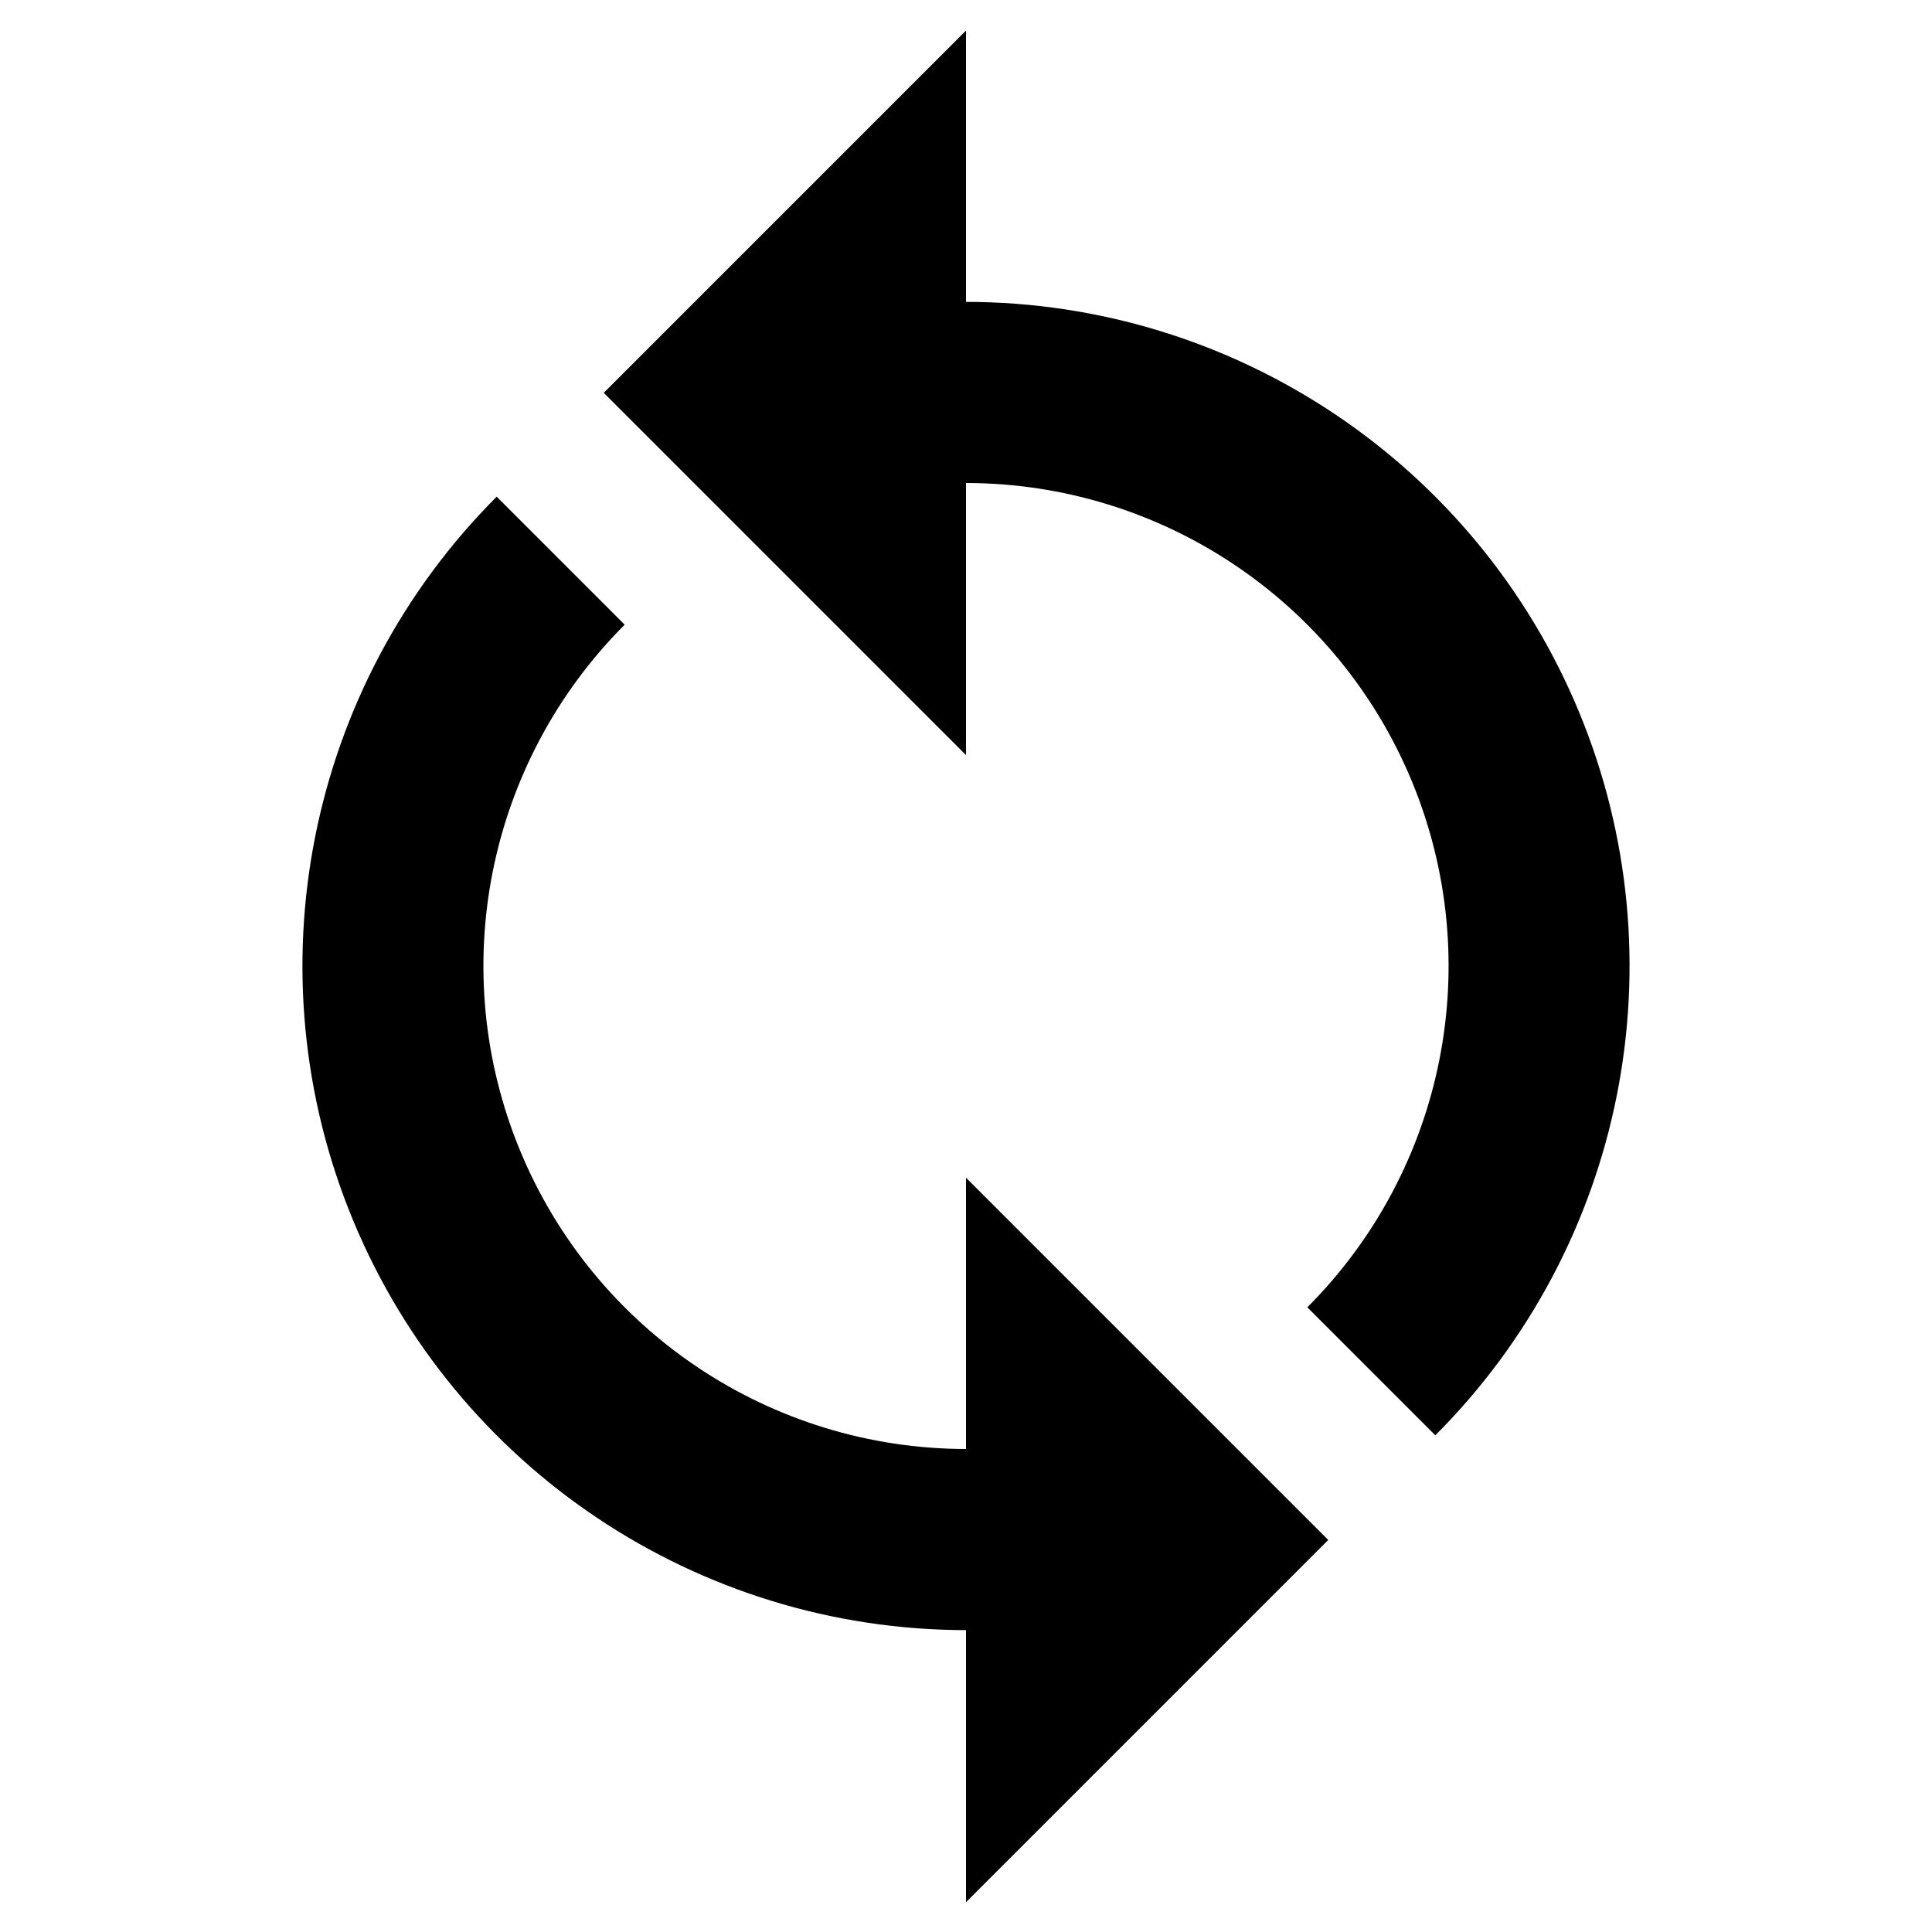
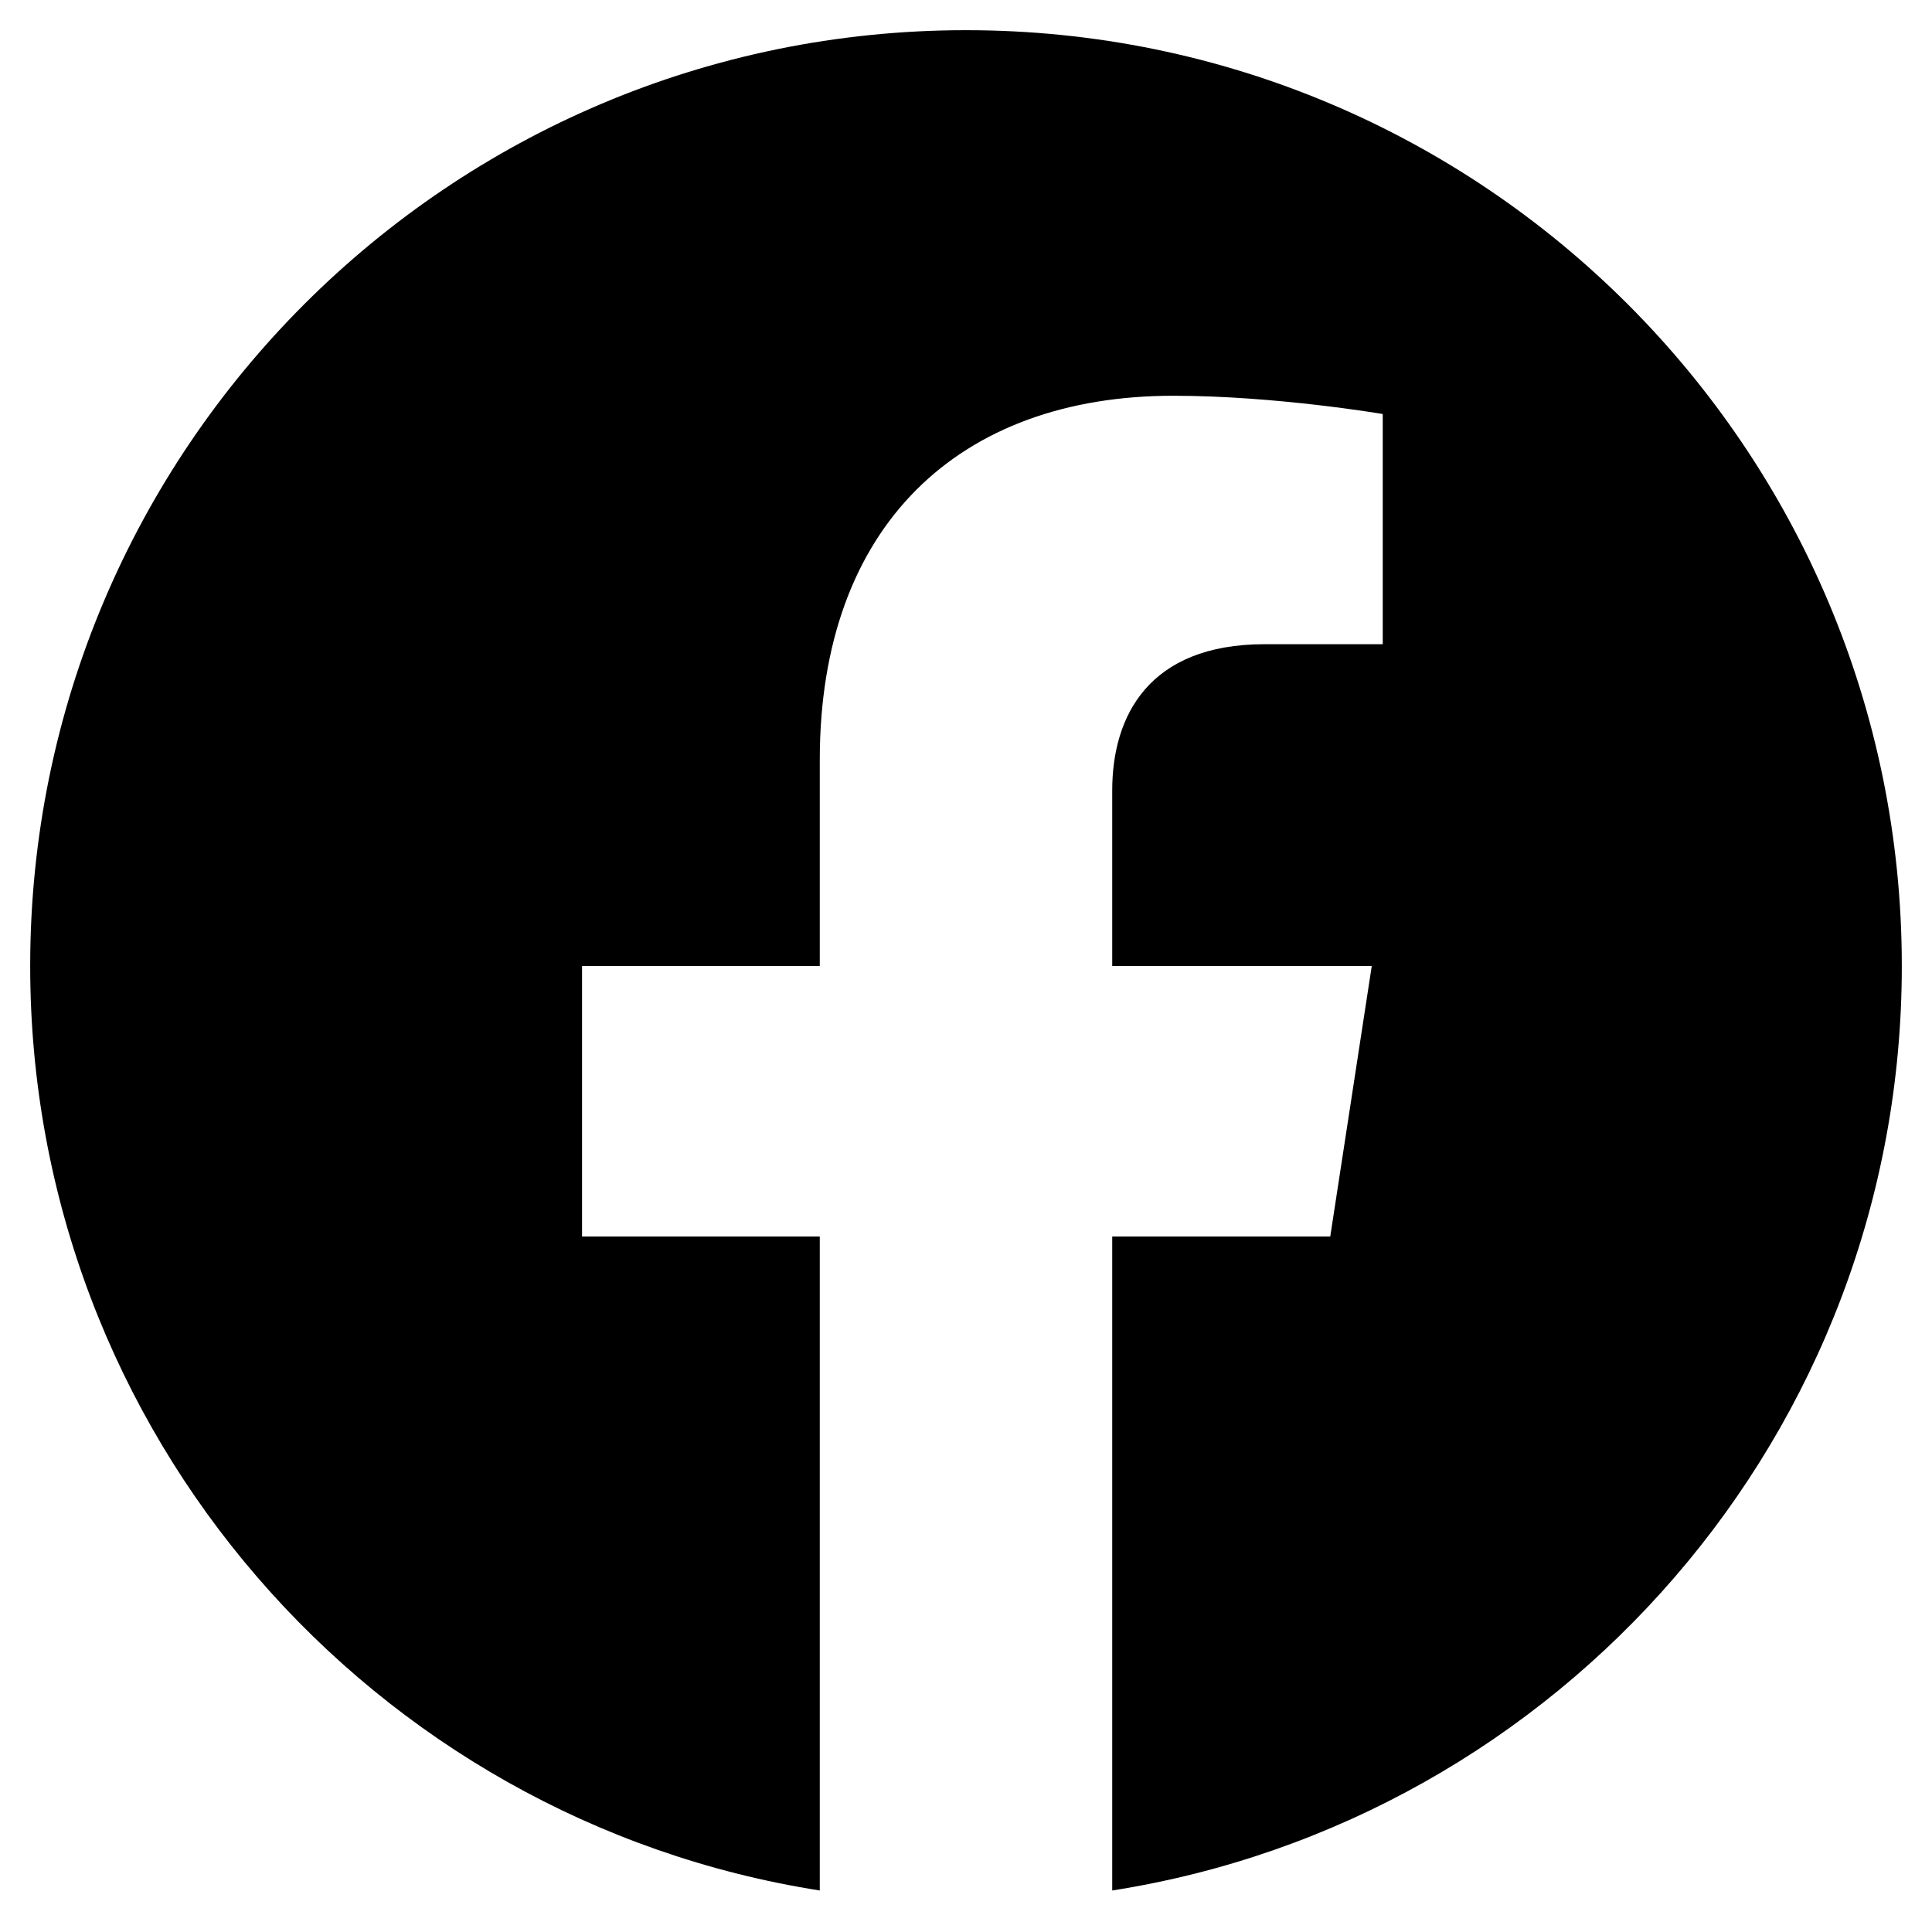
- <svg xmlns="http://www.w3.org/2000/svg" width="16" height="16" viewBox="0 0 24 24">
-   <path d="M12 .38l-4.5 4.5 4.5 4.5V6a6 6 0 014.24 10.24l1.59 1.59A8.25 8.25 0 0012 3.75zM12 23.63l4.5-4.5-4.5-4.5V18A6 6 0 017.76 7.76L6.17 6.17A8.25 8.25 0 0012 20.25z" />
+ <svg xmlns="http://www.w3.org/2000/svg" aria-hidden="true" focusable="false" data-prefix="fab" data-icon="facebook" class="svg-inline--fa fa-facebook fa-w-16" role="img" viewBox="0 0 512 512">
+   <path fill="currentColor" d="M504 256C504 119 393 8 256 8S8 119 8 256c0 123.78 90.69 226.38 209.25 245V327.69h-63V256h63v-54.64c0-62.15 37-96.48 93.67-96.48 27.14 0 55.52 4.84 55.52 4.84v61h-31.28c-30.8 0-40.41 19.12-40.41 38.73V256h68.78l-11 71.69h-57.78V501C413.31 482.38 504 379.78 504 256z" />
</svg>
